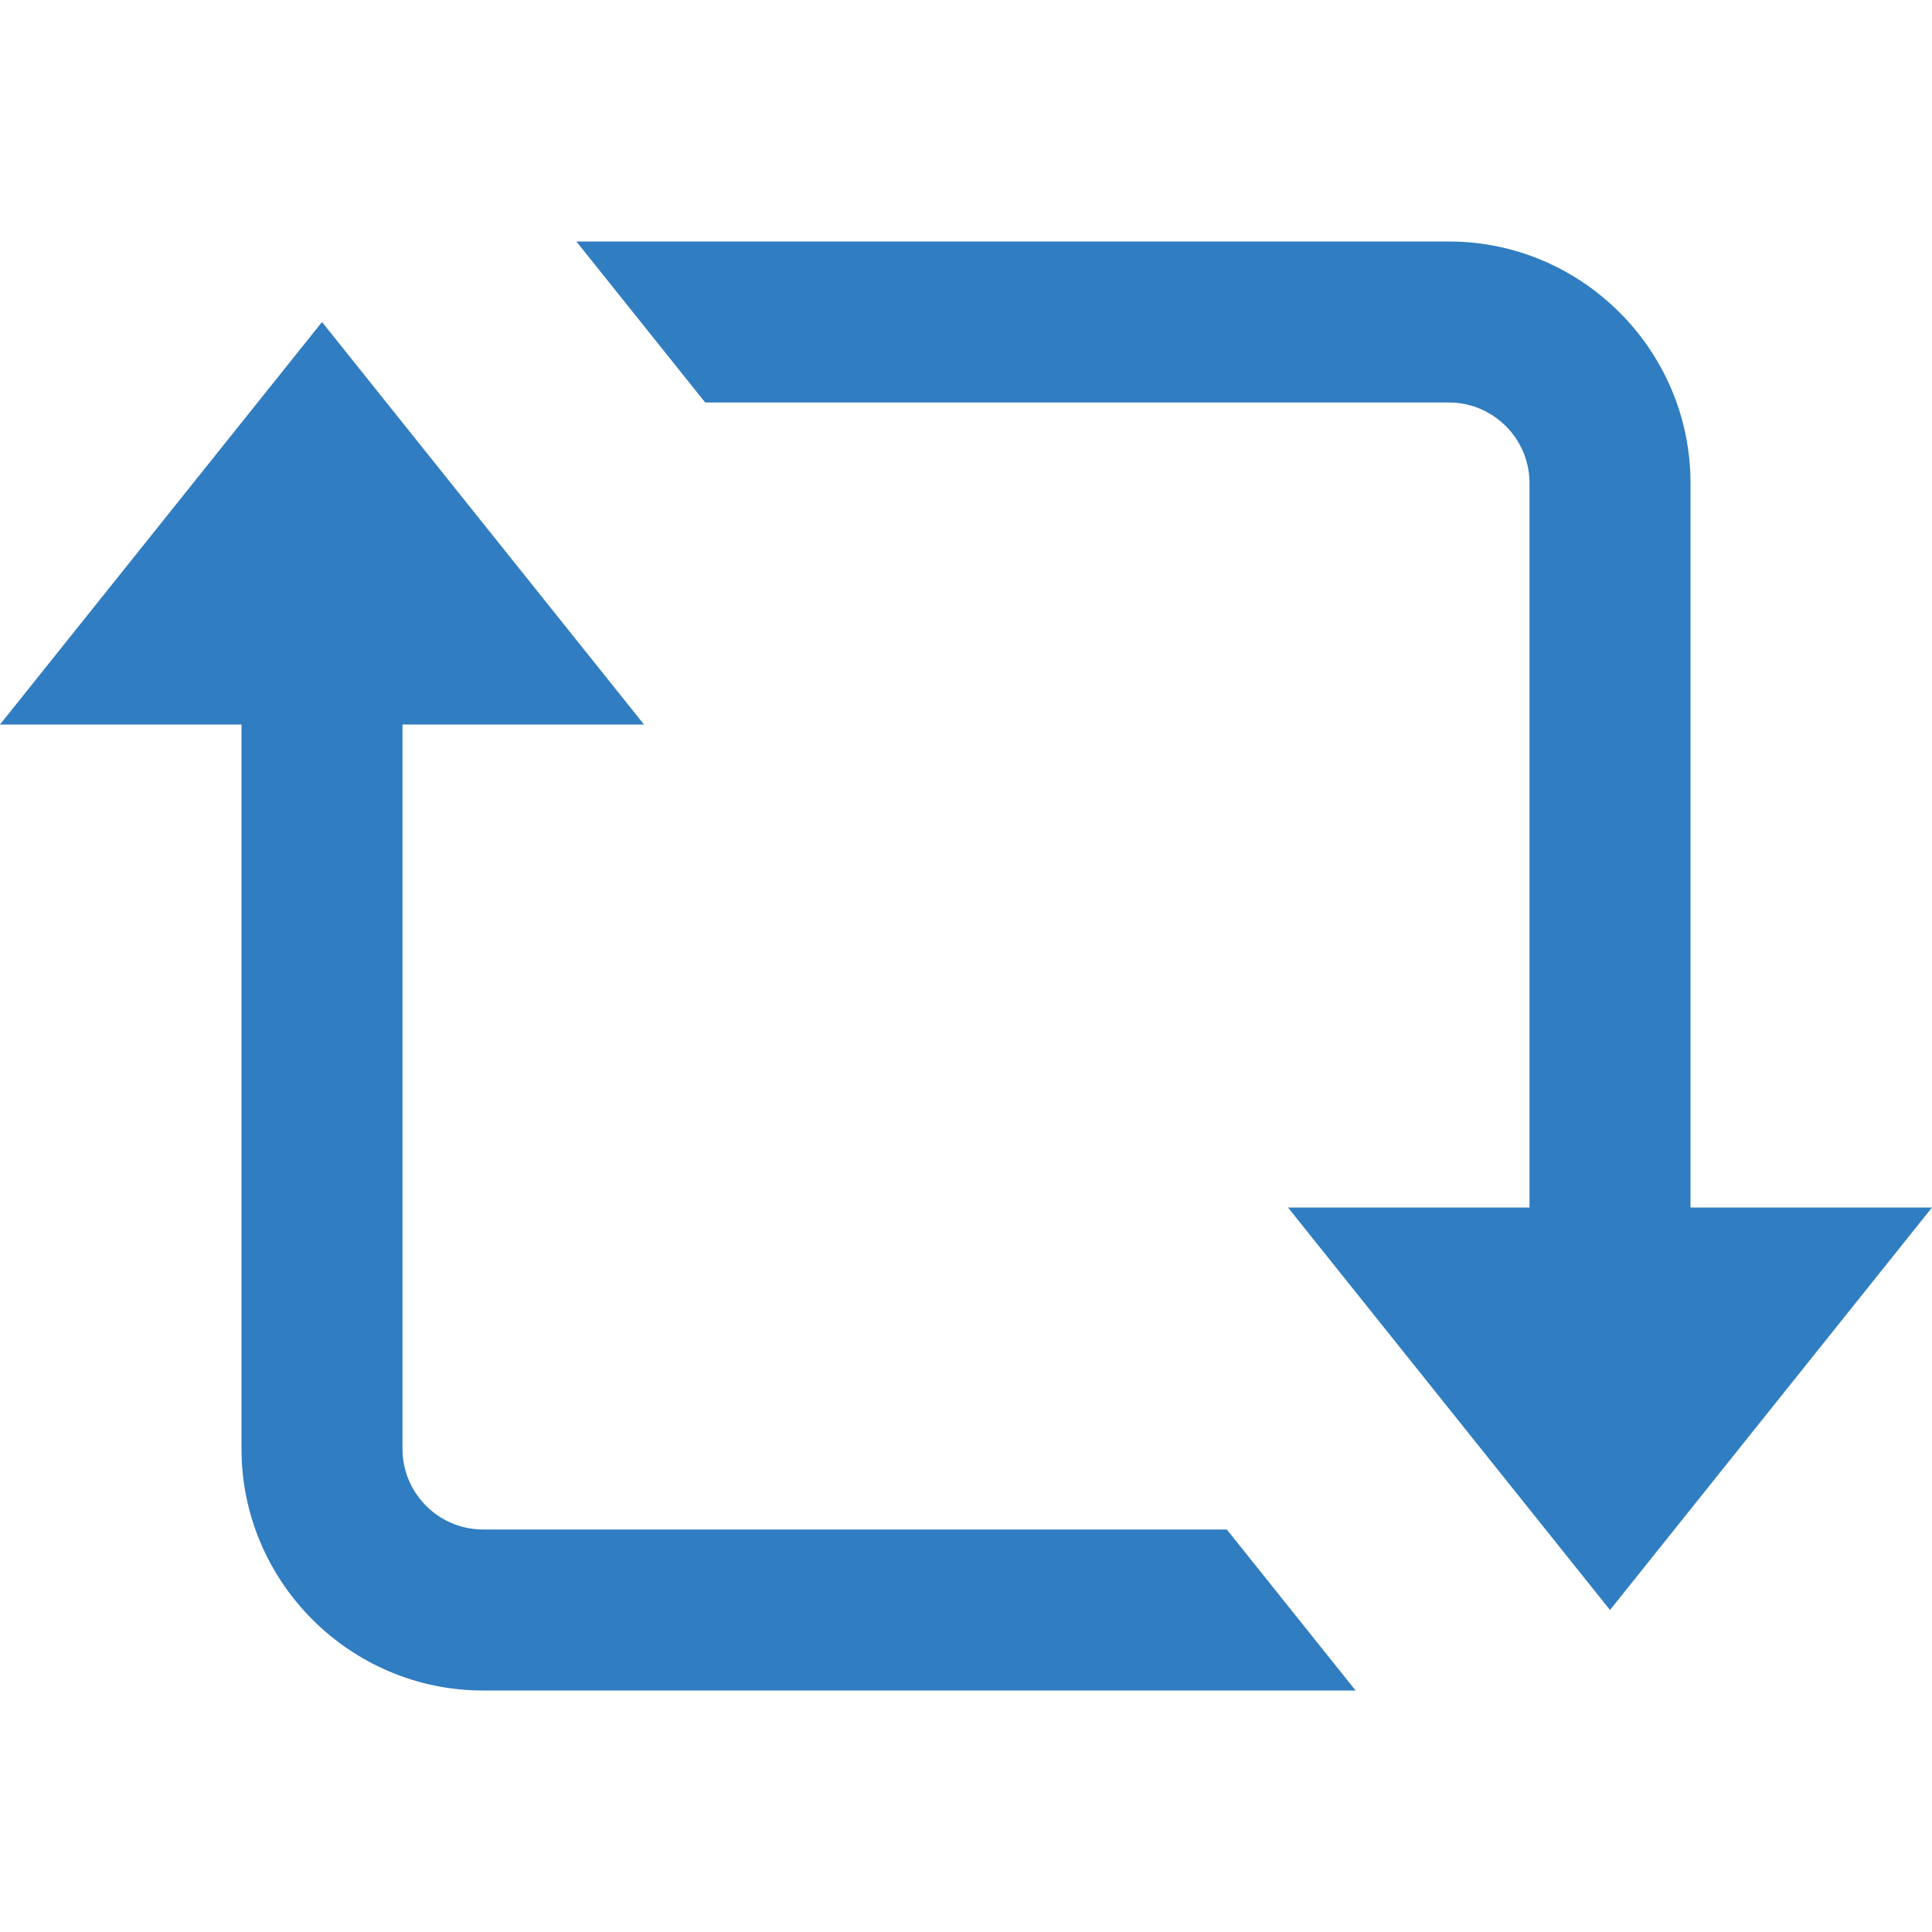
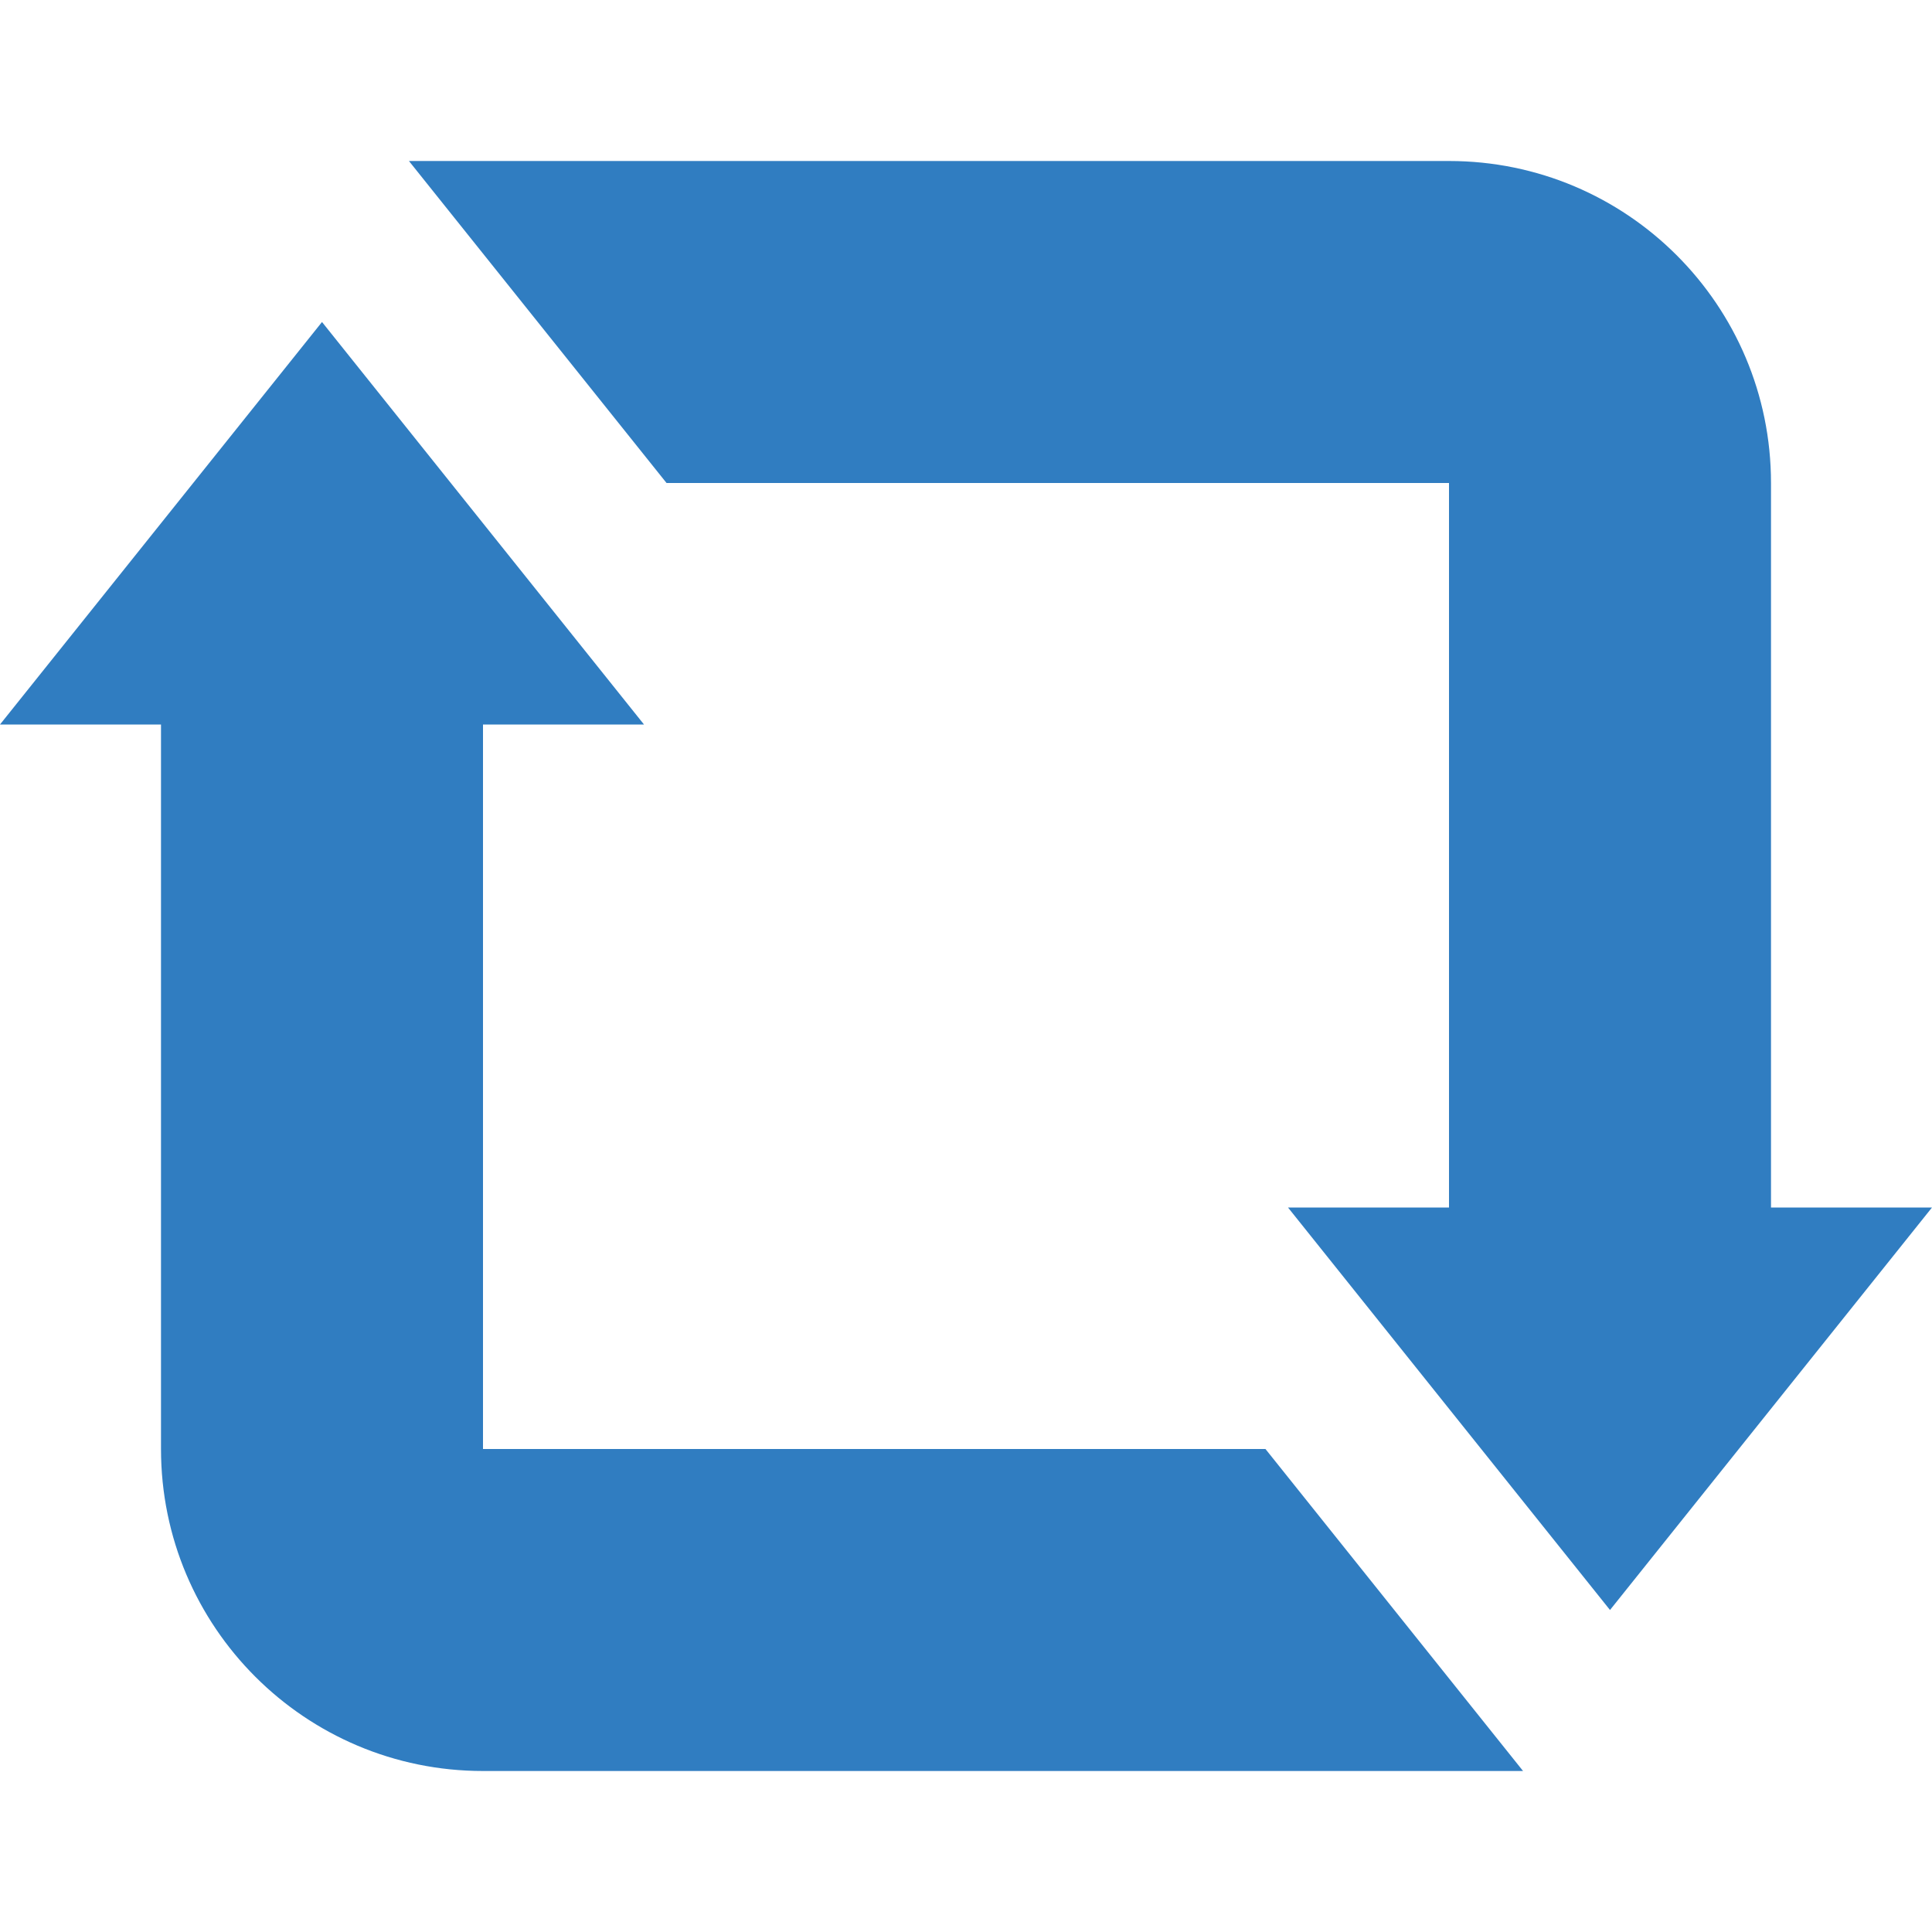
<svg xmlns="http://www.w3.org/2000/svg" id="Layer_1" version="1.1" viewBox="0 0 24 24">
  <defs>
    <style>
      .st0 {
        fill: #307dc1;
      }
    </style>
  </defs>
-   <path class="st0" d="M16,15h8l-4,5-4-5ZM8,9H0l4-5,4,5Z" />
-   <path class="st0" d="M21,6c0-1.65-1.35-3-3-3H7.16l1.6,2h9.24c.55,0,1,.45,1,1v10h2V6ZM3,18c0,1.65,1.35,3,3,3h10.84l-1.6-2H6c-.55,0-1-.45-1-1v-10h-2v10Z" />
+   <path class="st0" d="M22,15V6c0-2.21-1.79-4-4-4H5.08l3.2,4h9.72v9h-2l4,5,4-5h-2Z" />
+   <path class="st0" d="M6,18v-9h2l-4-5L0,9h2v9c0,2.21,1.79,4,4,4h12.92l-3.2-4H6Z" />
</svg>
